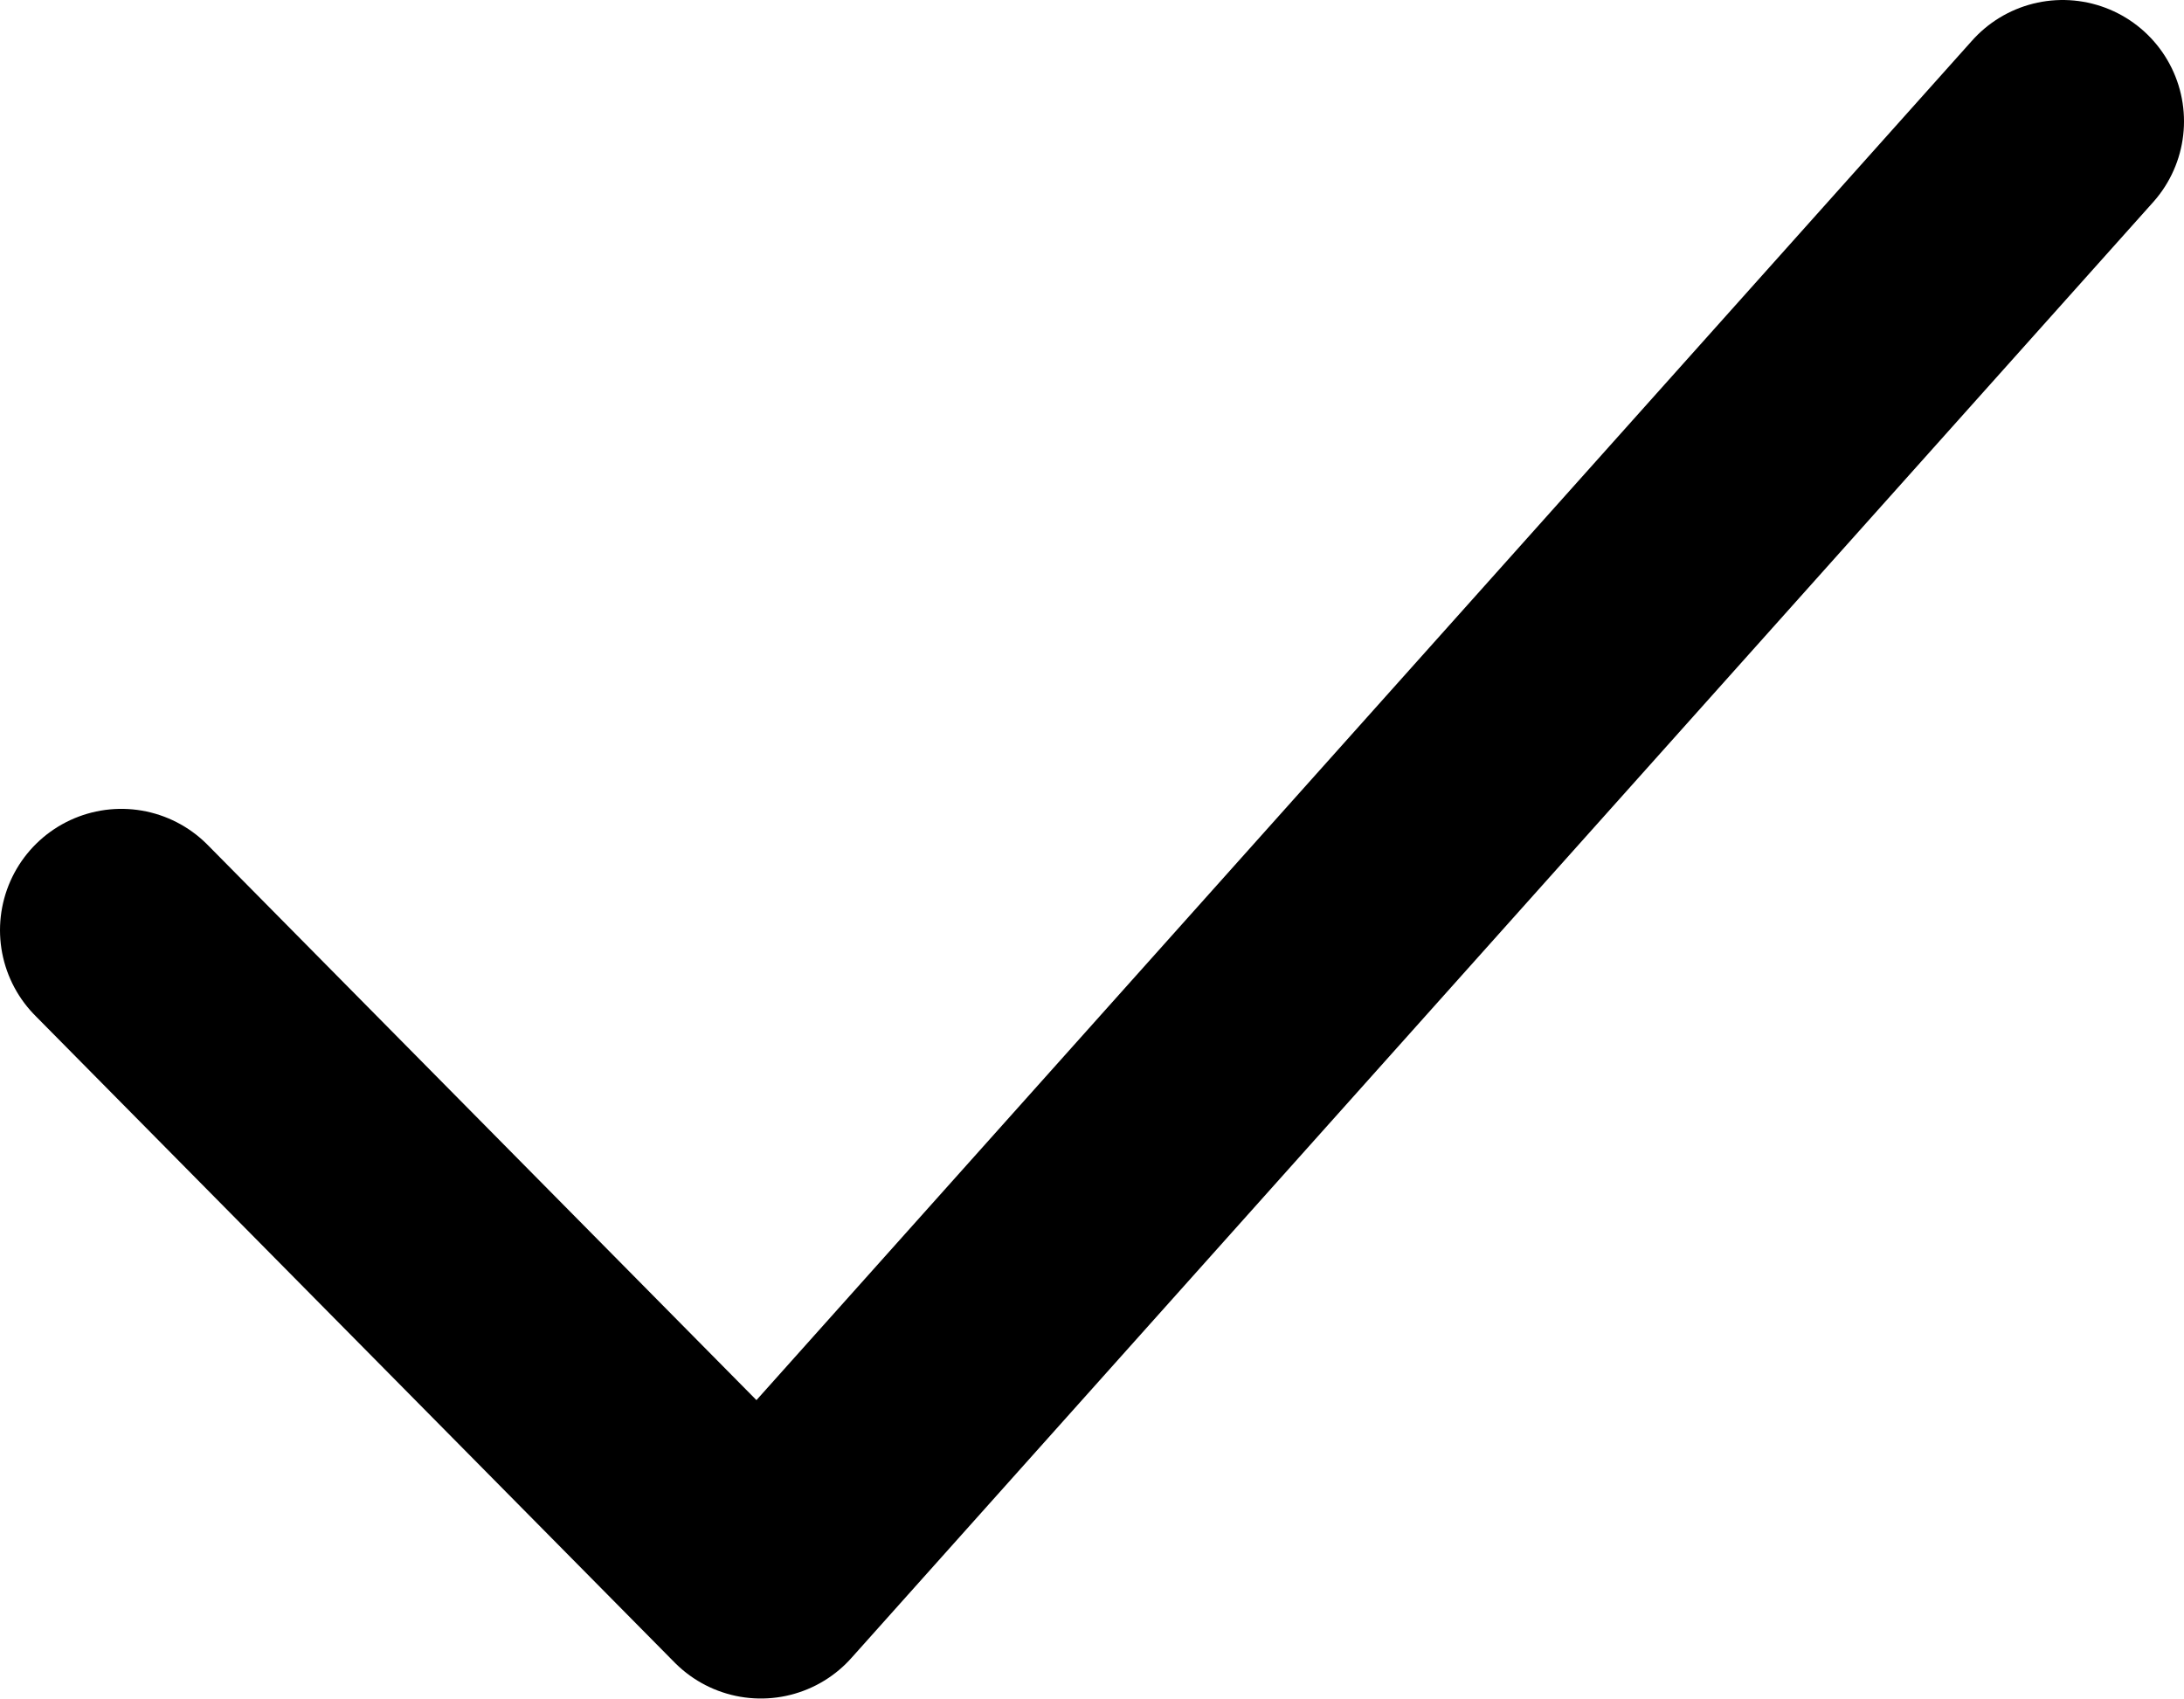
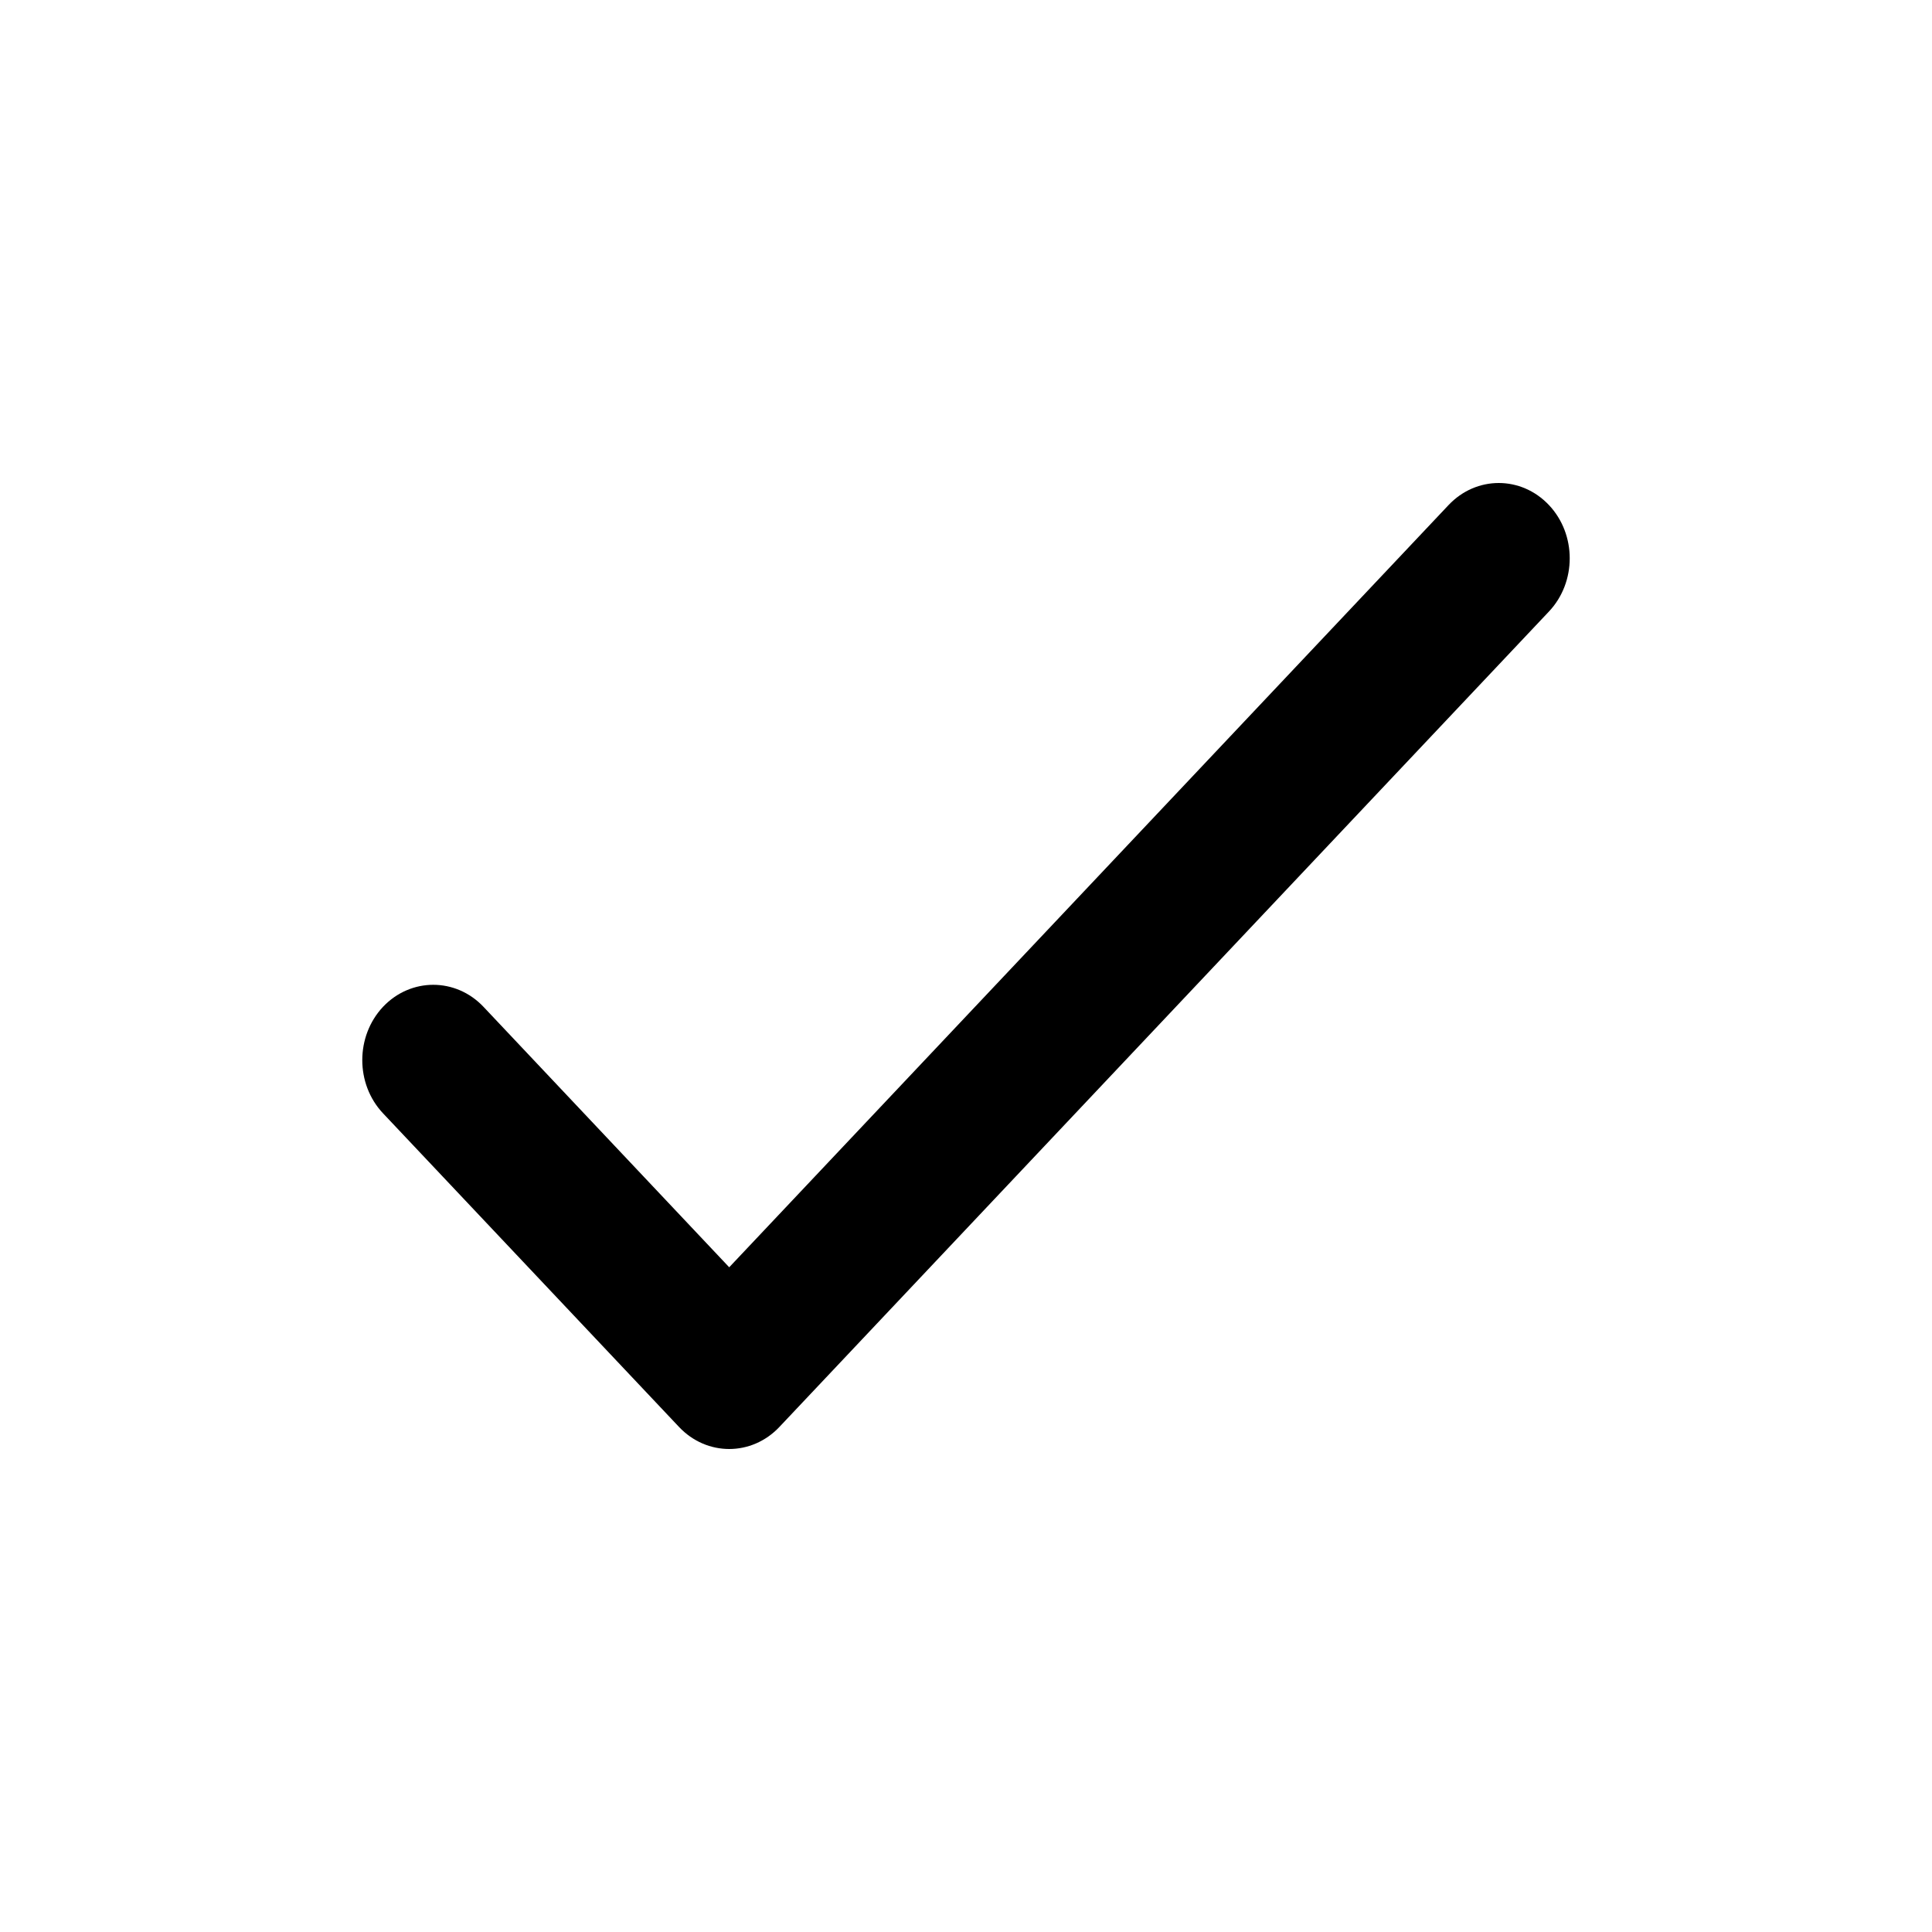
- <svg xmlns="http://www.w3.org/2000/svg" width="18" height="14" viewBox="0 0 18 14" fill="none">
-   <path d="M1 7.667L6.271 13L17 1" stroke="currentColor" stroke-width="2" stroke-linecap="round" stroke-linejoin="round" />
+ <svg xmlns="http://www.w3.org/2000/svg" width="16" height="16" viewBox="0 0 16 16" fill="currentColor">
+   <path fill-rule="evenodd" clip-rule="evenodd" d="M12.828 4.183C13.057 4.426 13.057 4.821 12.828 5.064L6.455 11.817C6.225 12.061 5.853 12.061 5.623 11.817L3.172 9.22C2.943 8.977 2.943 8.582 3.172 8.338C3.402 8.095 3.774 8.095 4.004 8.338L6.039 10.495L11.996 4.183C12.226 3.939 12.598 3.939 12.828 4.183Z" />
</svg>
